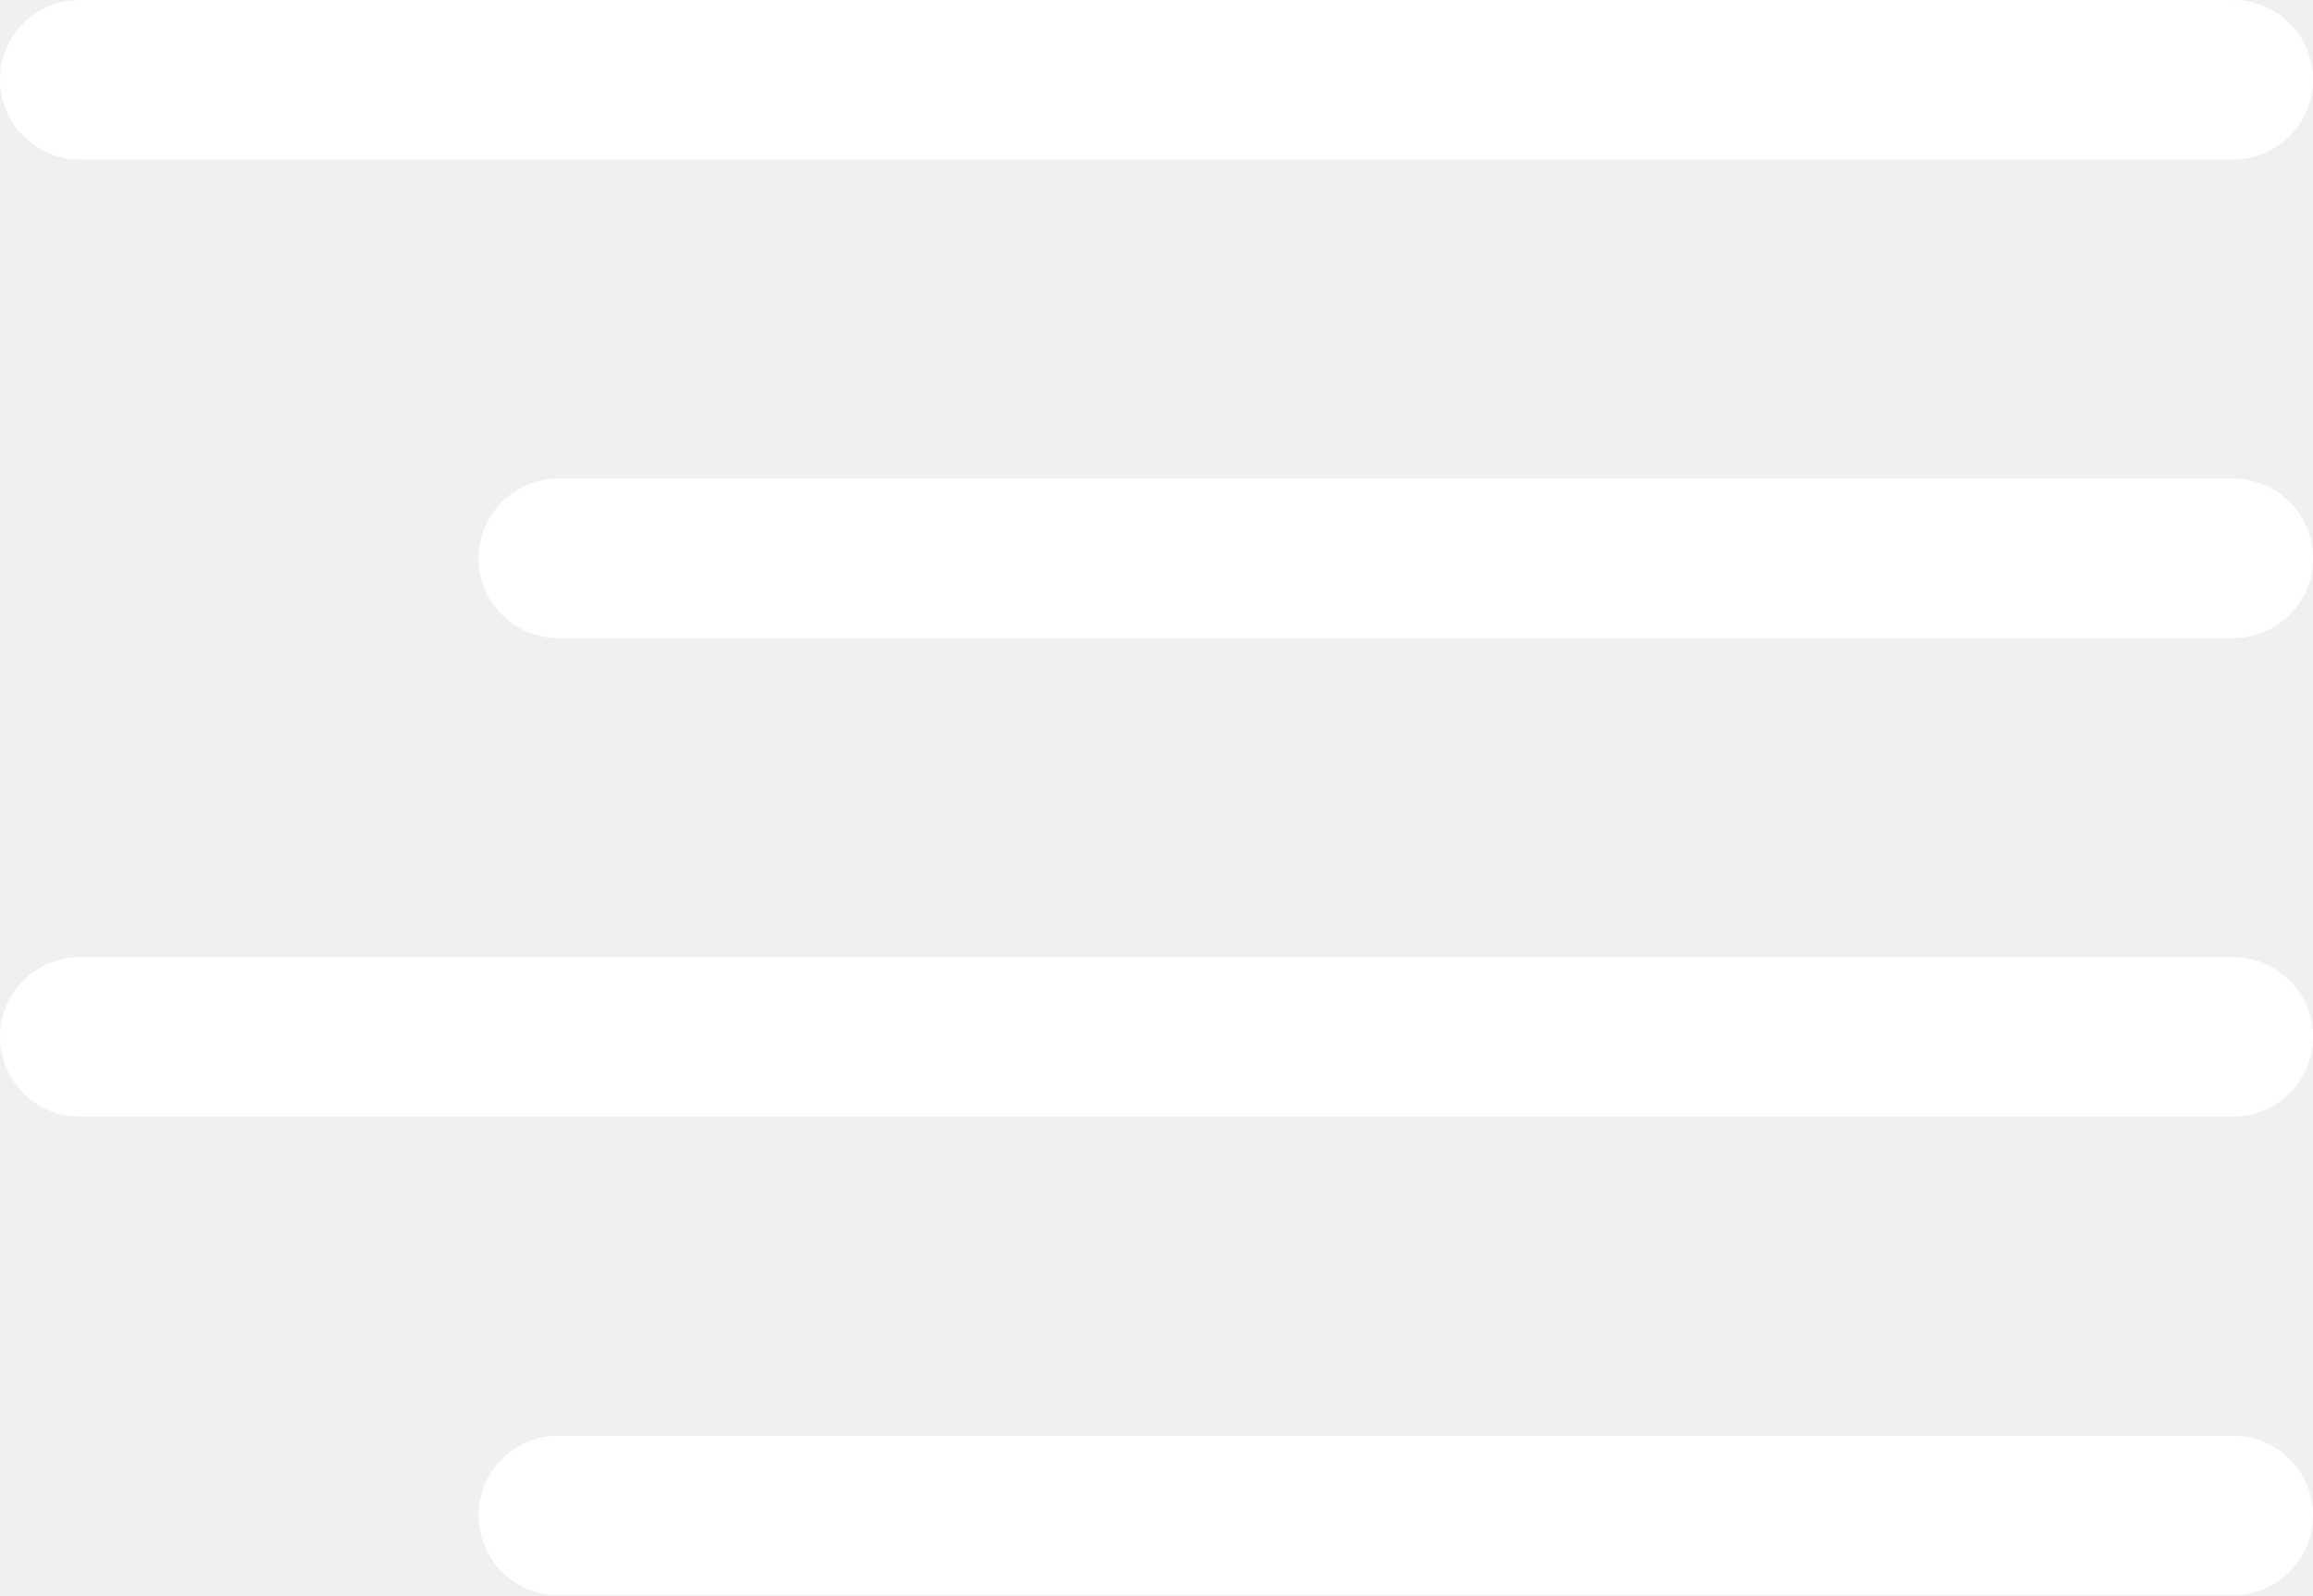
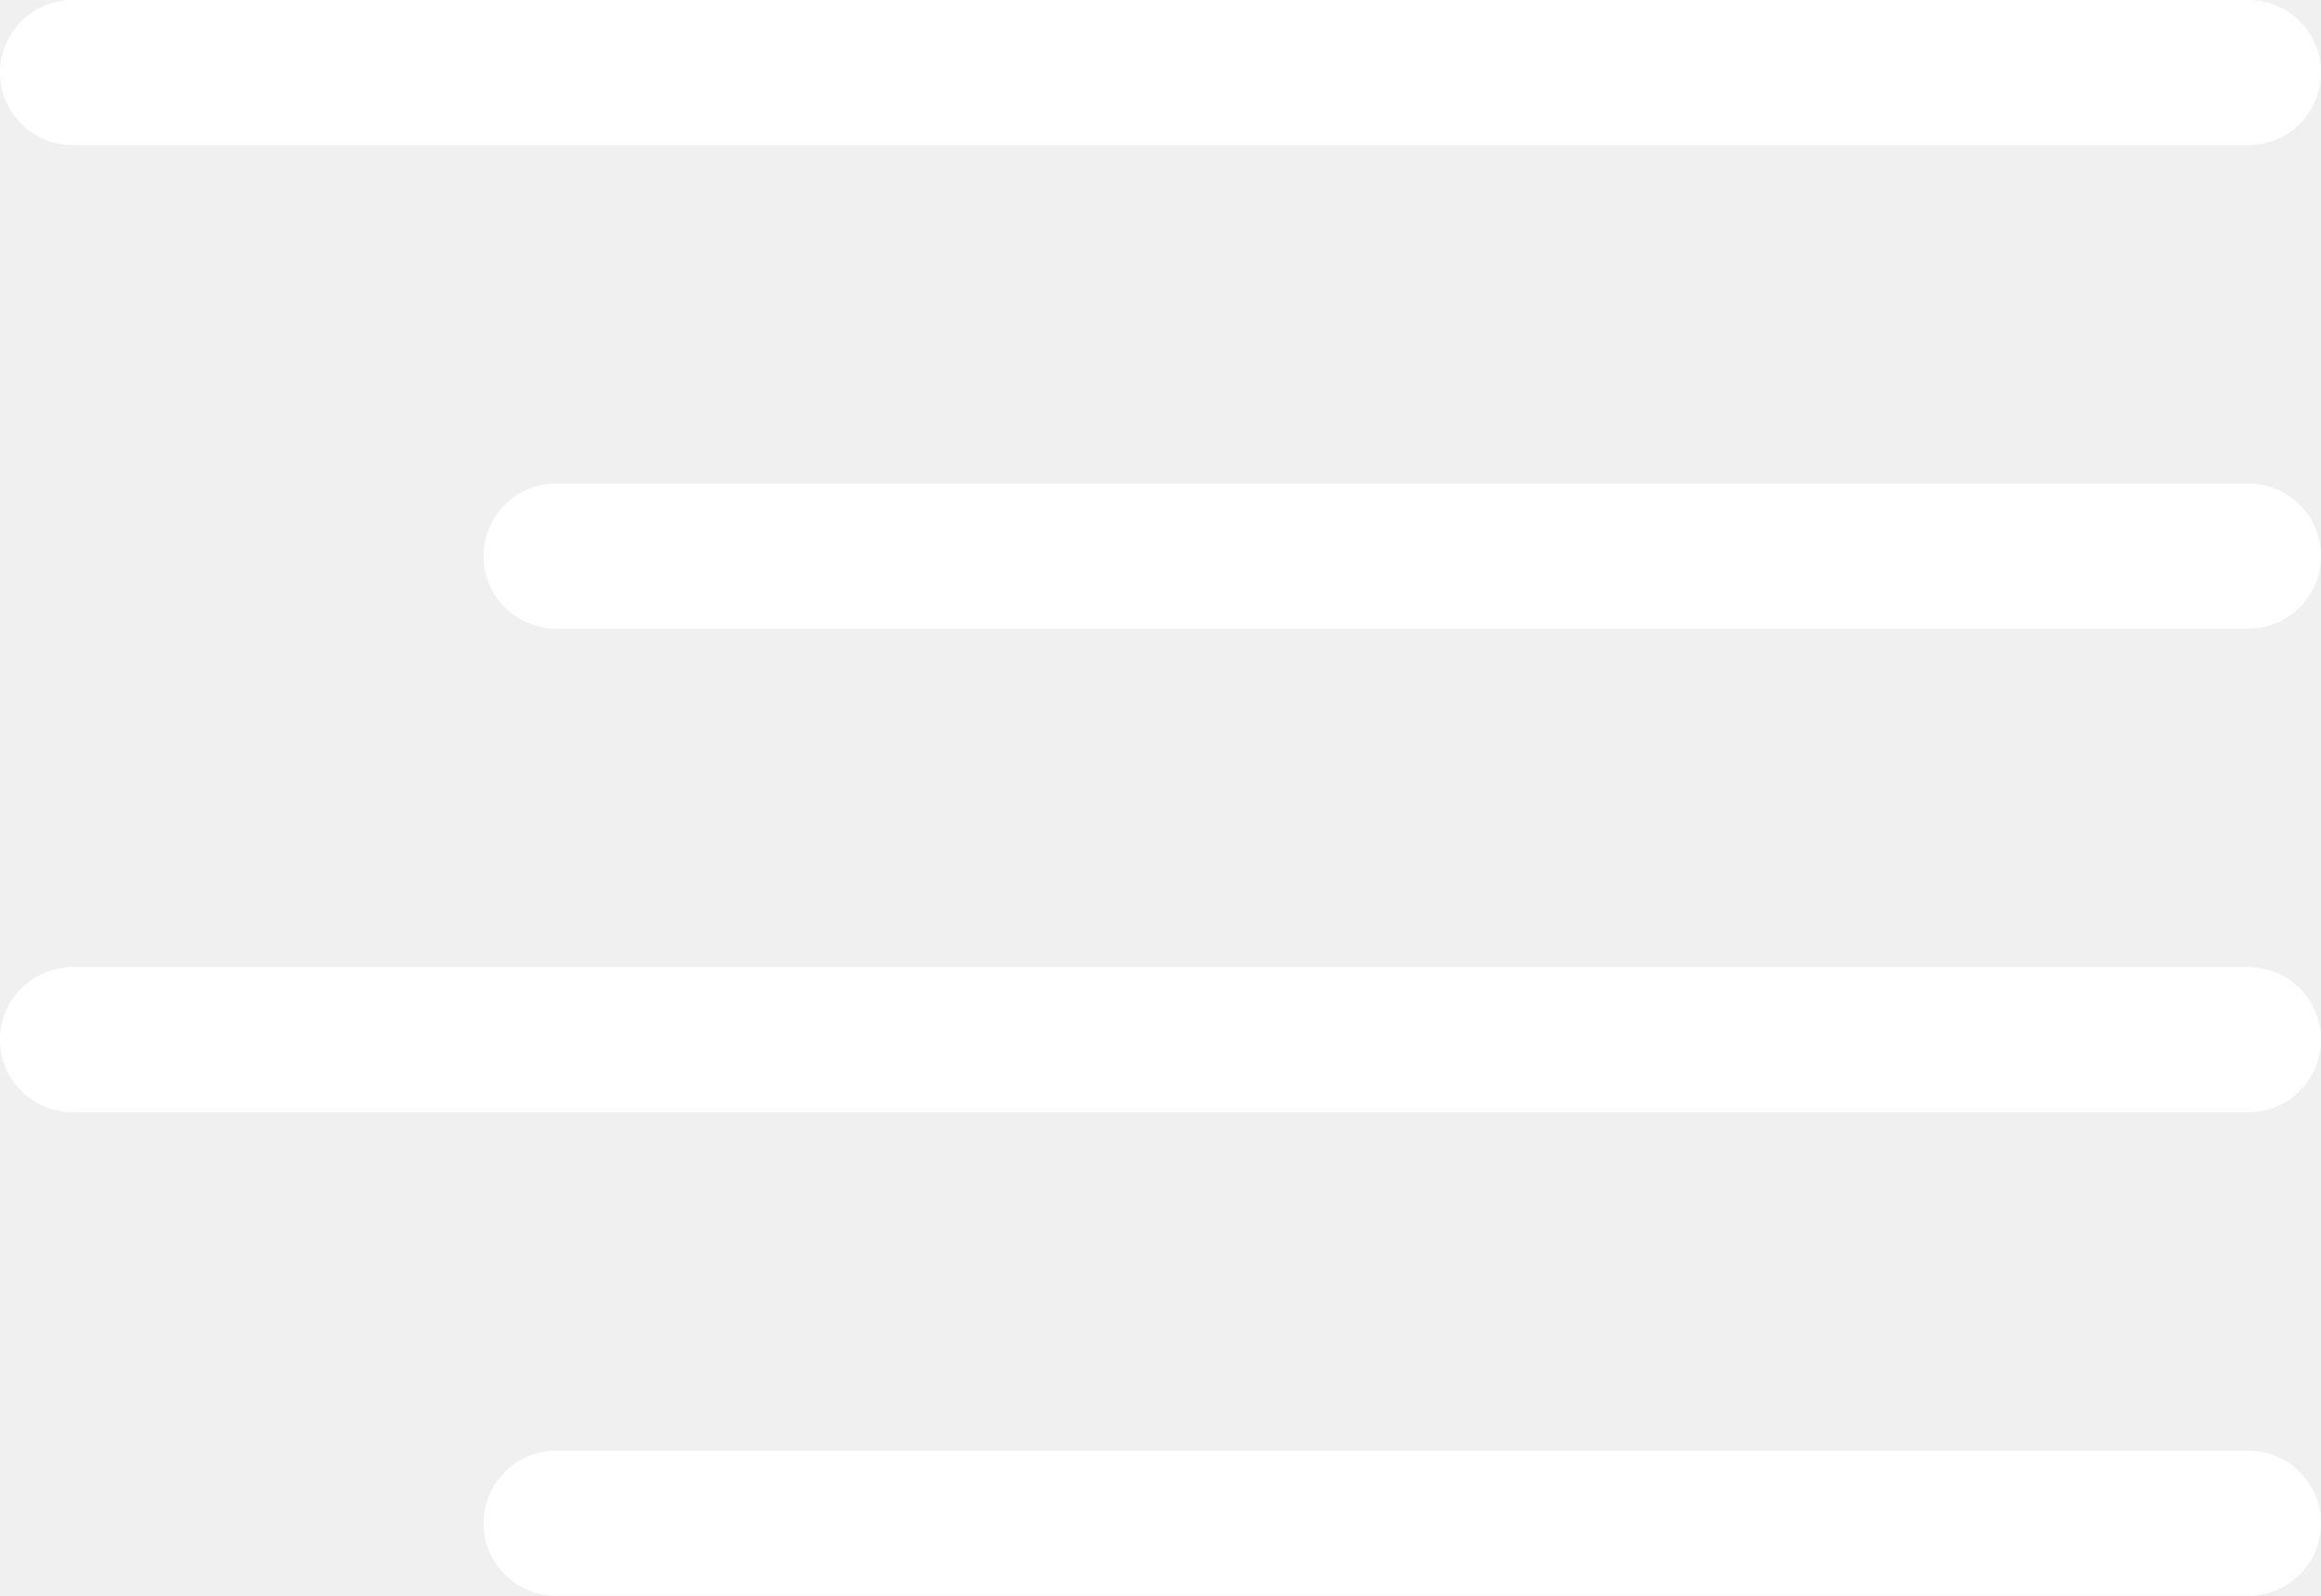
- <svg xmlns="http://www.w3.org/2000/svg" width="29" height="20" viewBox="0 0 29 20" fill="none">
-   <path d="M28 7H7M28 1H1M28 13H1M28 19H7" stroke="white" stroke-width="2" stroke-linecap="round" stroke-linejoin="round" />
+ <svg xmlns="http://www.w3.org/2000/svg" width="32" height="22" viewBox="0 0 32 22" fill="none">
+   <path d="M31 7.667H7.667M31 1H1M31 14.333H1M31 21H7.667" stroke="white" stroke-width="2" stroke-linecap="round" stroke-linejoin="round" />
</svg>
